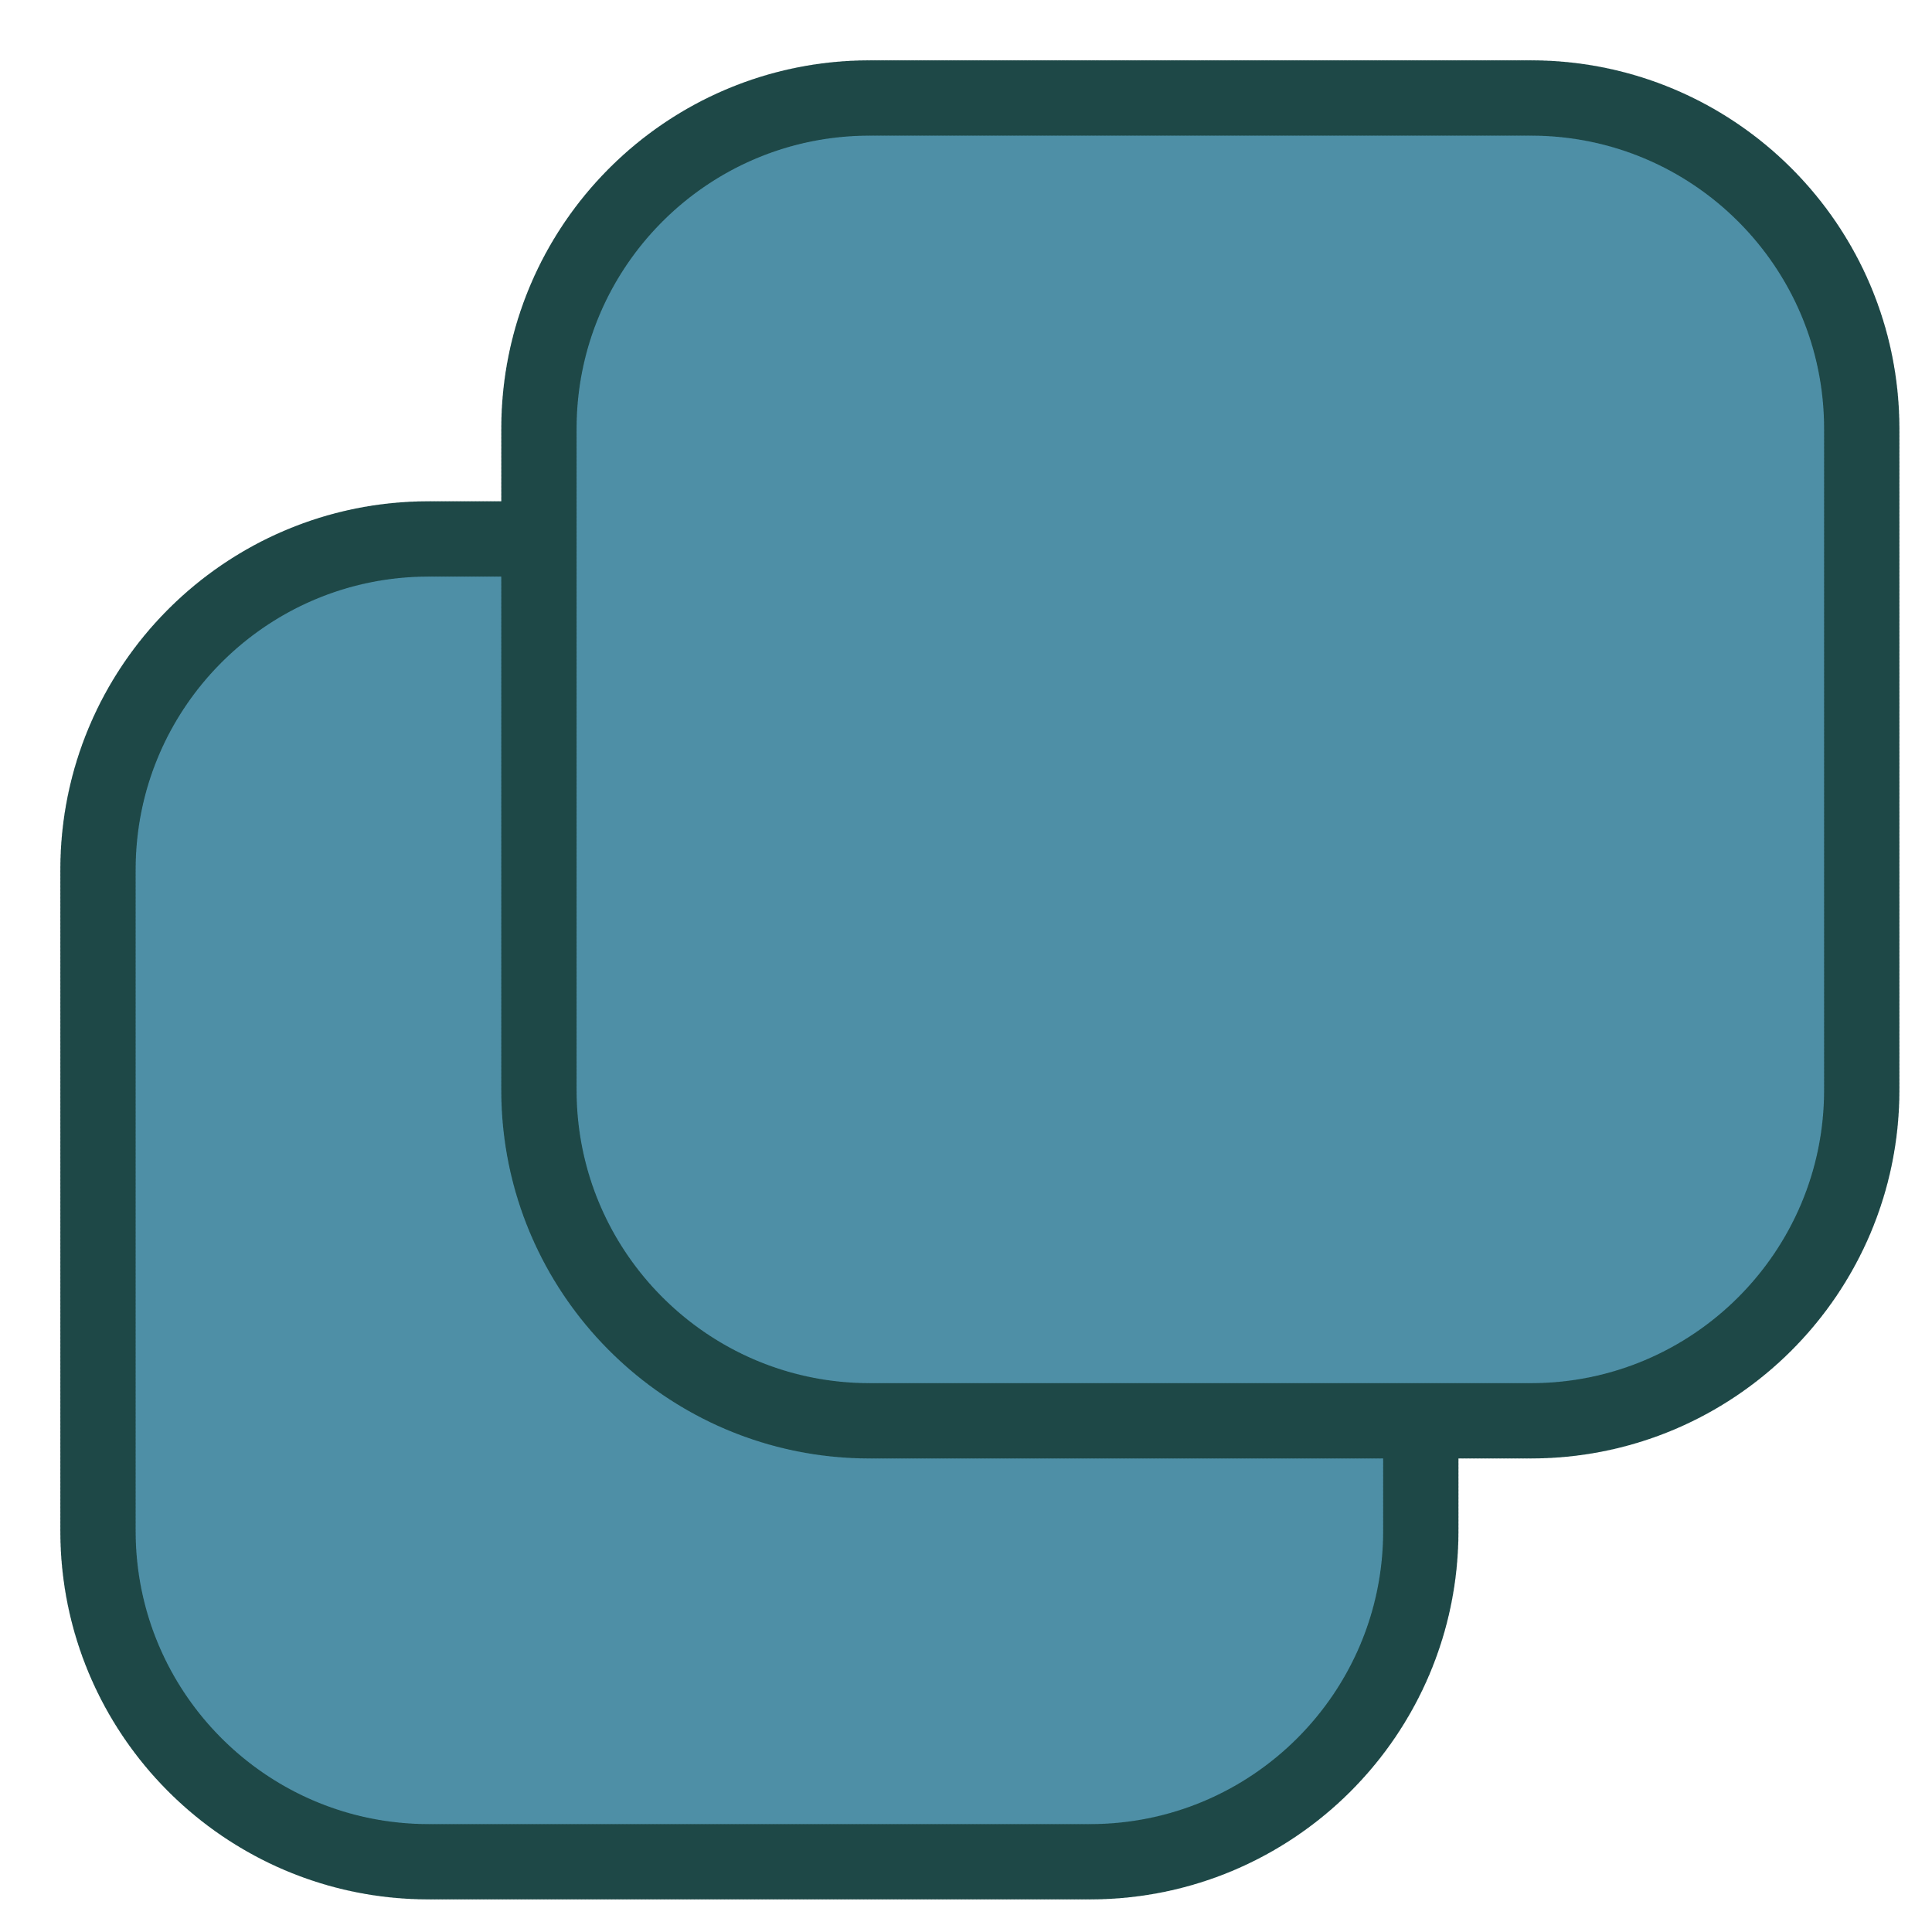
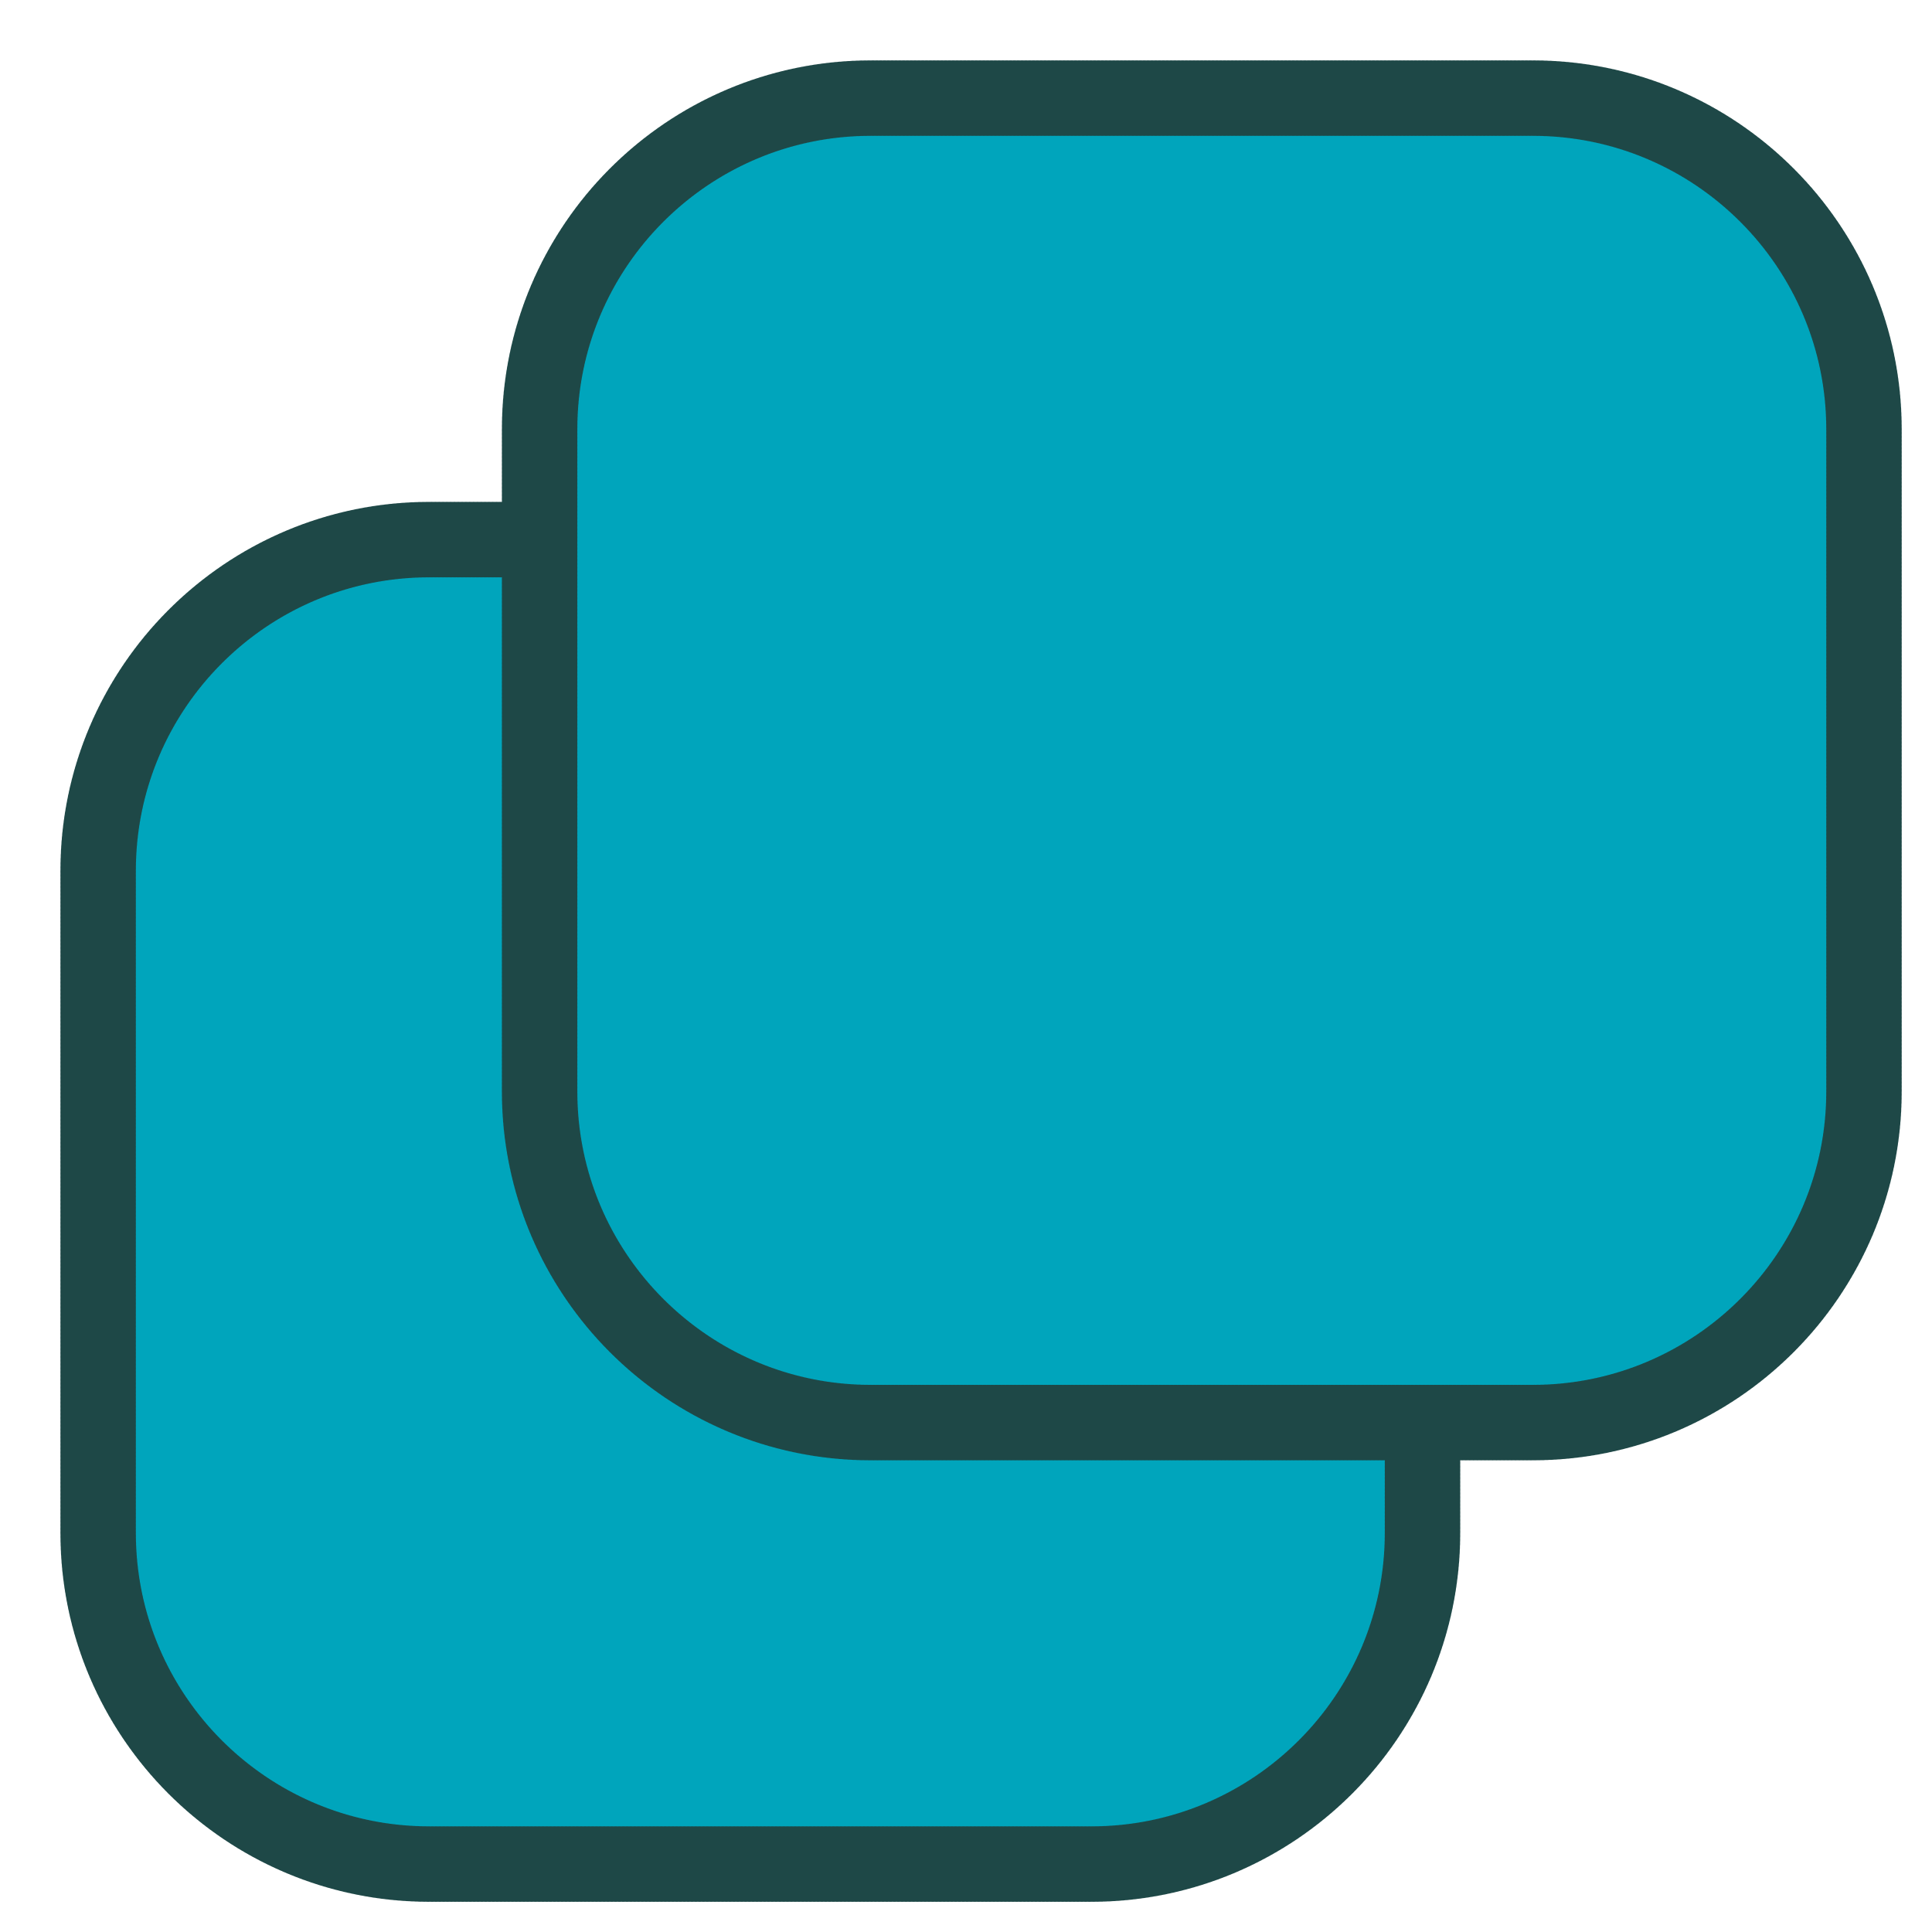
- <svg xmlns="http://www.w3.org/2000/svg" width="100%" height="100%" viewBox="0 0 534 534" version="1.1" xml:space="preserve" style="fill-rule:evenodd;clip-rule:evenodd;stroke-linecap:round;stroke-linejoin:round;stroke-miterlimit:1;">
-   <rect id="copy-light" x="0" y="-0" width="533.333" height="533.333" style="fill:none;" />
-   <path d="M392.708,240.365l0,182.812c0,50.449 -40.957,91.406 -91.406,91.406l-182.812,0c-50.449,0 -91.407,-40.957 -91.407,-91.406l0,-182.812c0,-50.449 40.958,-91.407 91.407,-91.407l182.812,0c50.449,0 91.406,40.958 91.406,91.407Z" style="fill:#4e8fa6;stroke:#1e4847;stroke-width:20.83px;stroke-dasharray:0,1.04,0,0,0,0;" />
-   <path d="M514.583,118.49l0,182.812c0,50.449 -40.957,91.406 -91.406,91.406l-182.812,0c-50.449,0 -91.407,-40.957 -91.407,-91.406l0,-182.812c0,-50.449 40.958,-91.407 91.407,-91.407l182.812,0c50.449,0 91.406,40.958 91.406,91.407Z" style="fill:#4e8fa6;stroke:#1e4847;stroke-width:20.83px;stroke-dasharray:0,1.04,0,0,0,0;" />
+ <svg xmlns="http://www.w3.org/2000/svg" width="100%" height="100%" viewBox="0 0 128 128" version="1.1" xml:space="preserve" style="fill-rule:evenodd;clip-rule:evenodd;stroke-linecap:round;stroke-linejoin:round;stroke-miterlimit:1;">
+   <g transform="matrix(1,0,0,1,-2200,0)">
+     <g id="copy-light" transform="matrix(0.248227,0,0,0.312796,2200.45,-0.0274995)">
+       <rect x="-1.829" y="0.088" width="515.658" height="409.212" style="fill:none;" />
+       <g transform="matrix(4.07894,0,0,3.23693,-4954.66,47.483)">
+         <path d="M1307.33,42.333L1307.33,85.667C1307.33,97.625 1297.62,107.333 1285.67,107.333L1242.33,107.333C1230.38,107.333 1220.67,97.625 1220.67,85.667L1220.67,42.333C1220.67,30.375 1230.38,20.667 1242.33,20.667L1285.67,20.667C1297.62,20.667 1307.33,30.375 1307.33,42.333Z" style="fill:rgb(0,165,188);stroke:rgb(30,72,71);stroke-width:4.94px;stroke-dasharray:0,0.25,0,0,0,0;" />
+       </g>
+       <g transform="matrix(4.07894,0,0,3.23693,-4836.83,-46.0284)">
+         <path d="M1307.33,42.333L1307.33,85.667C1307.33,97.625 1297.62,107.333 1285.67,107.333L1242.33,107.333C1230.38,107.333 1220.67,97.625 1220.67,85.667L1220.67,42.333C1220.67,30.375 1230.38,20.667 1242.33,20.667L1285.67,20.667C1297.62,20.667 1307.33,30.375 1307.33,42.333Z" style="fill:rgb(0,165,188);stroke:rgb(30,72,71);stroke-width:4.94px;stroke-dasharray:0,0.25,0,0,0,0;" />
+       </g>
+     </g>
+   </g>
</svg>
